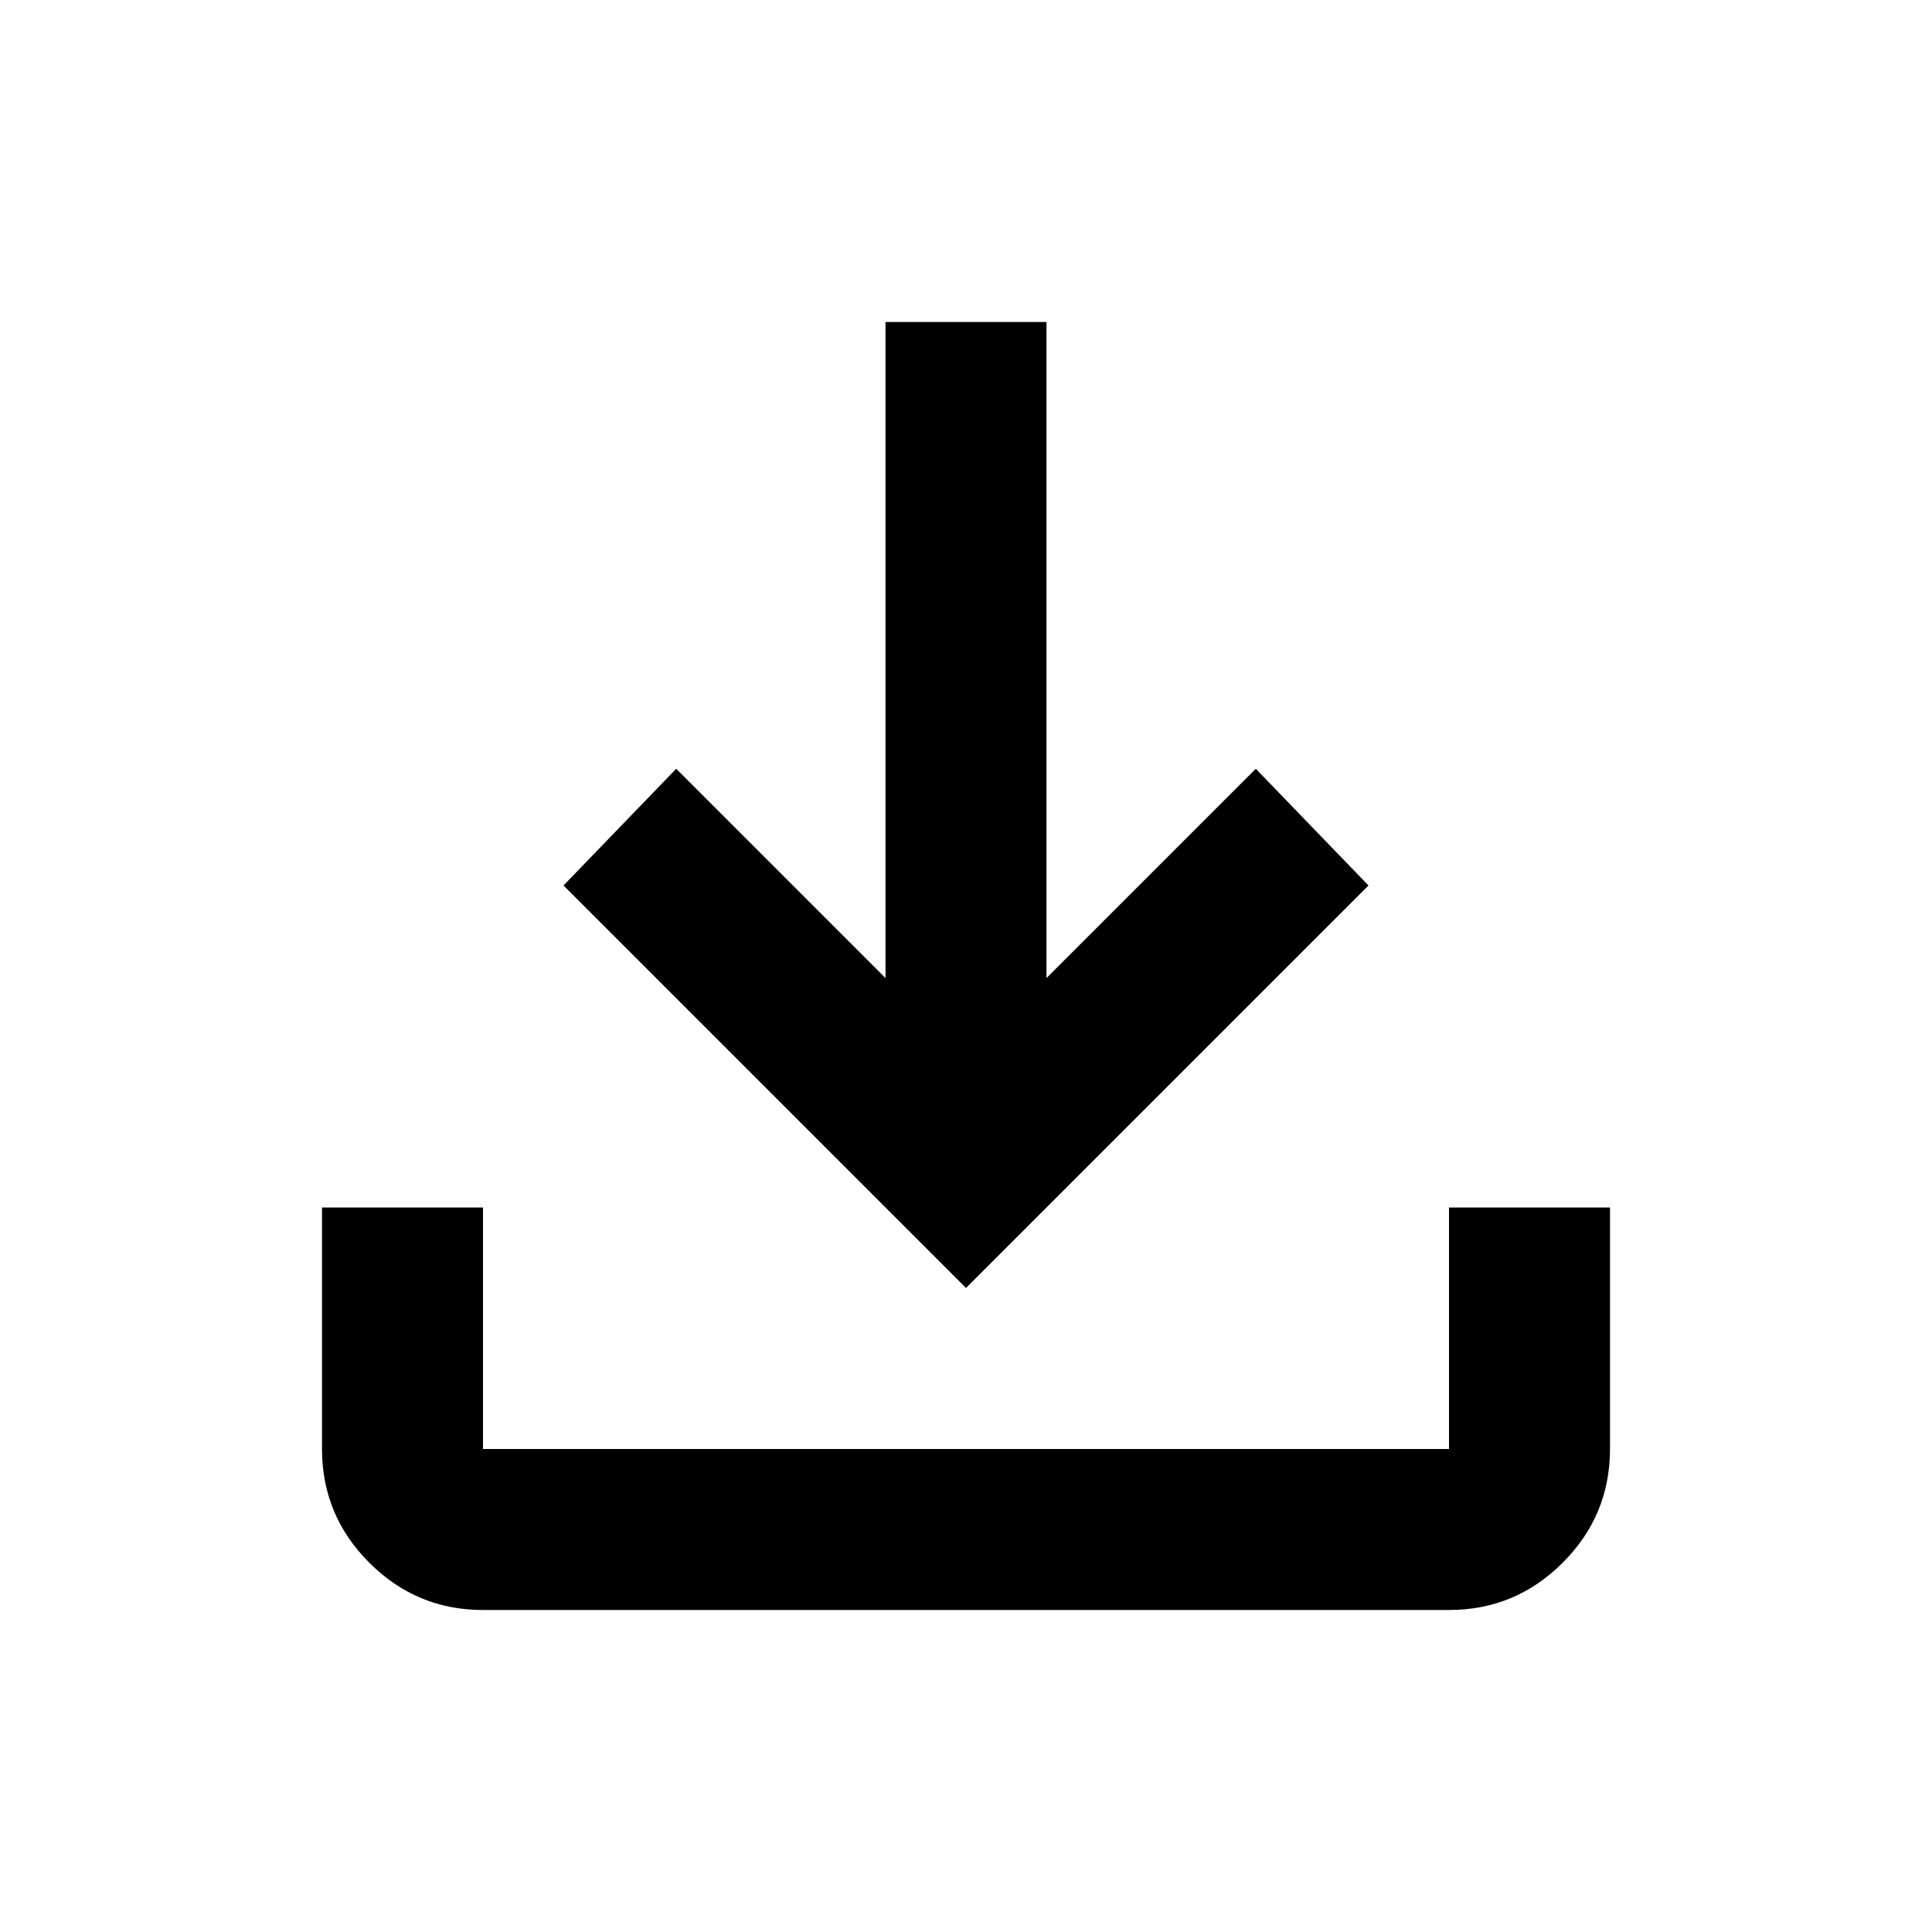
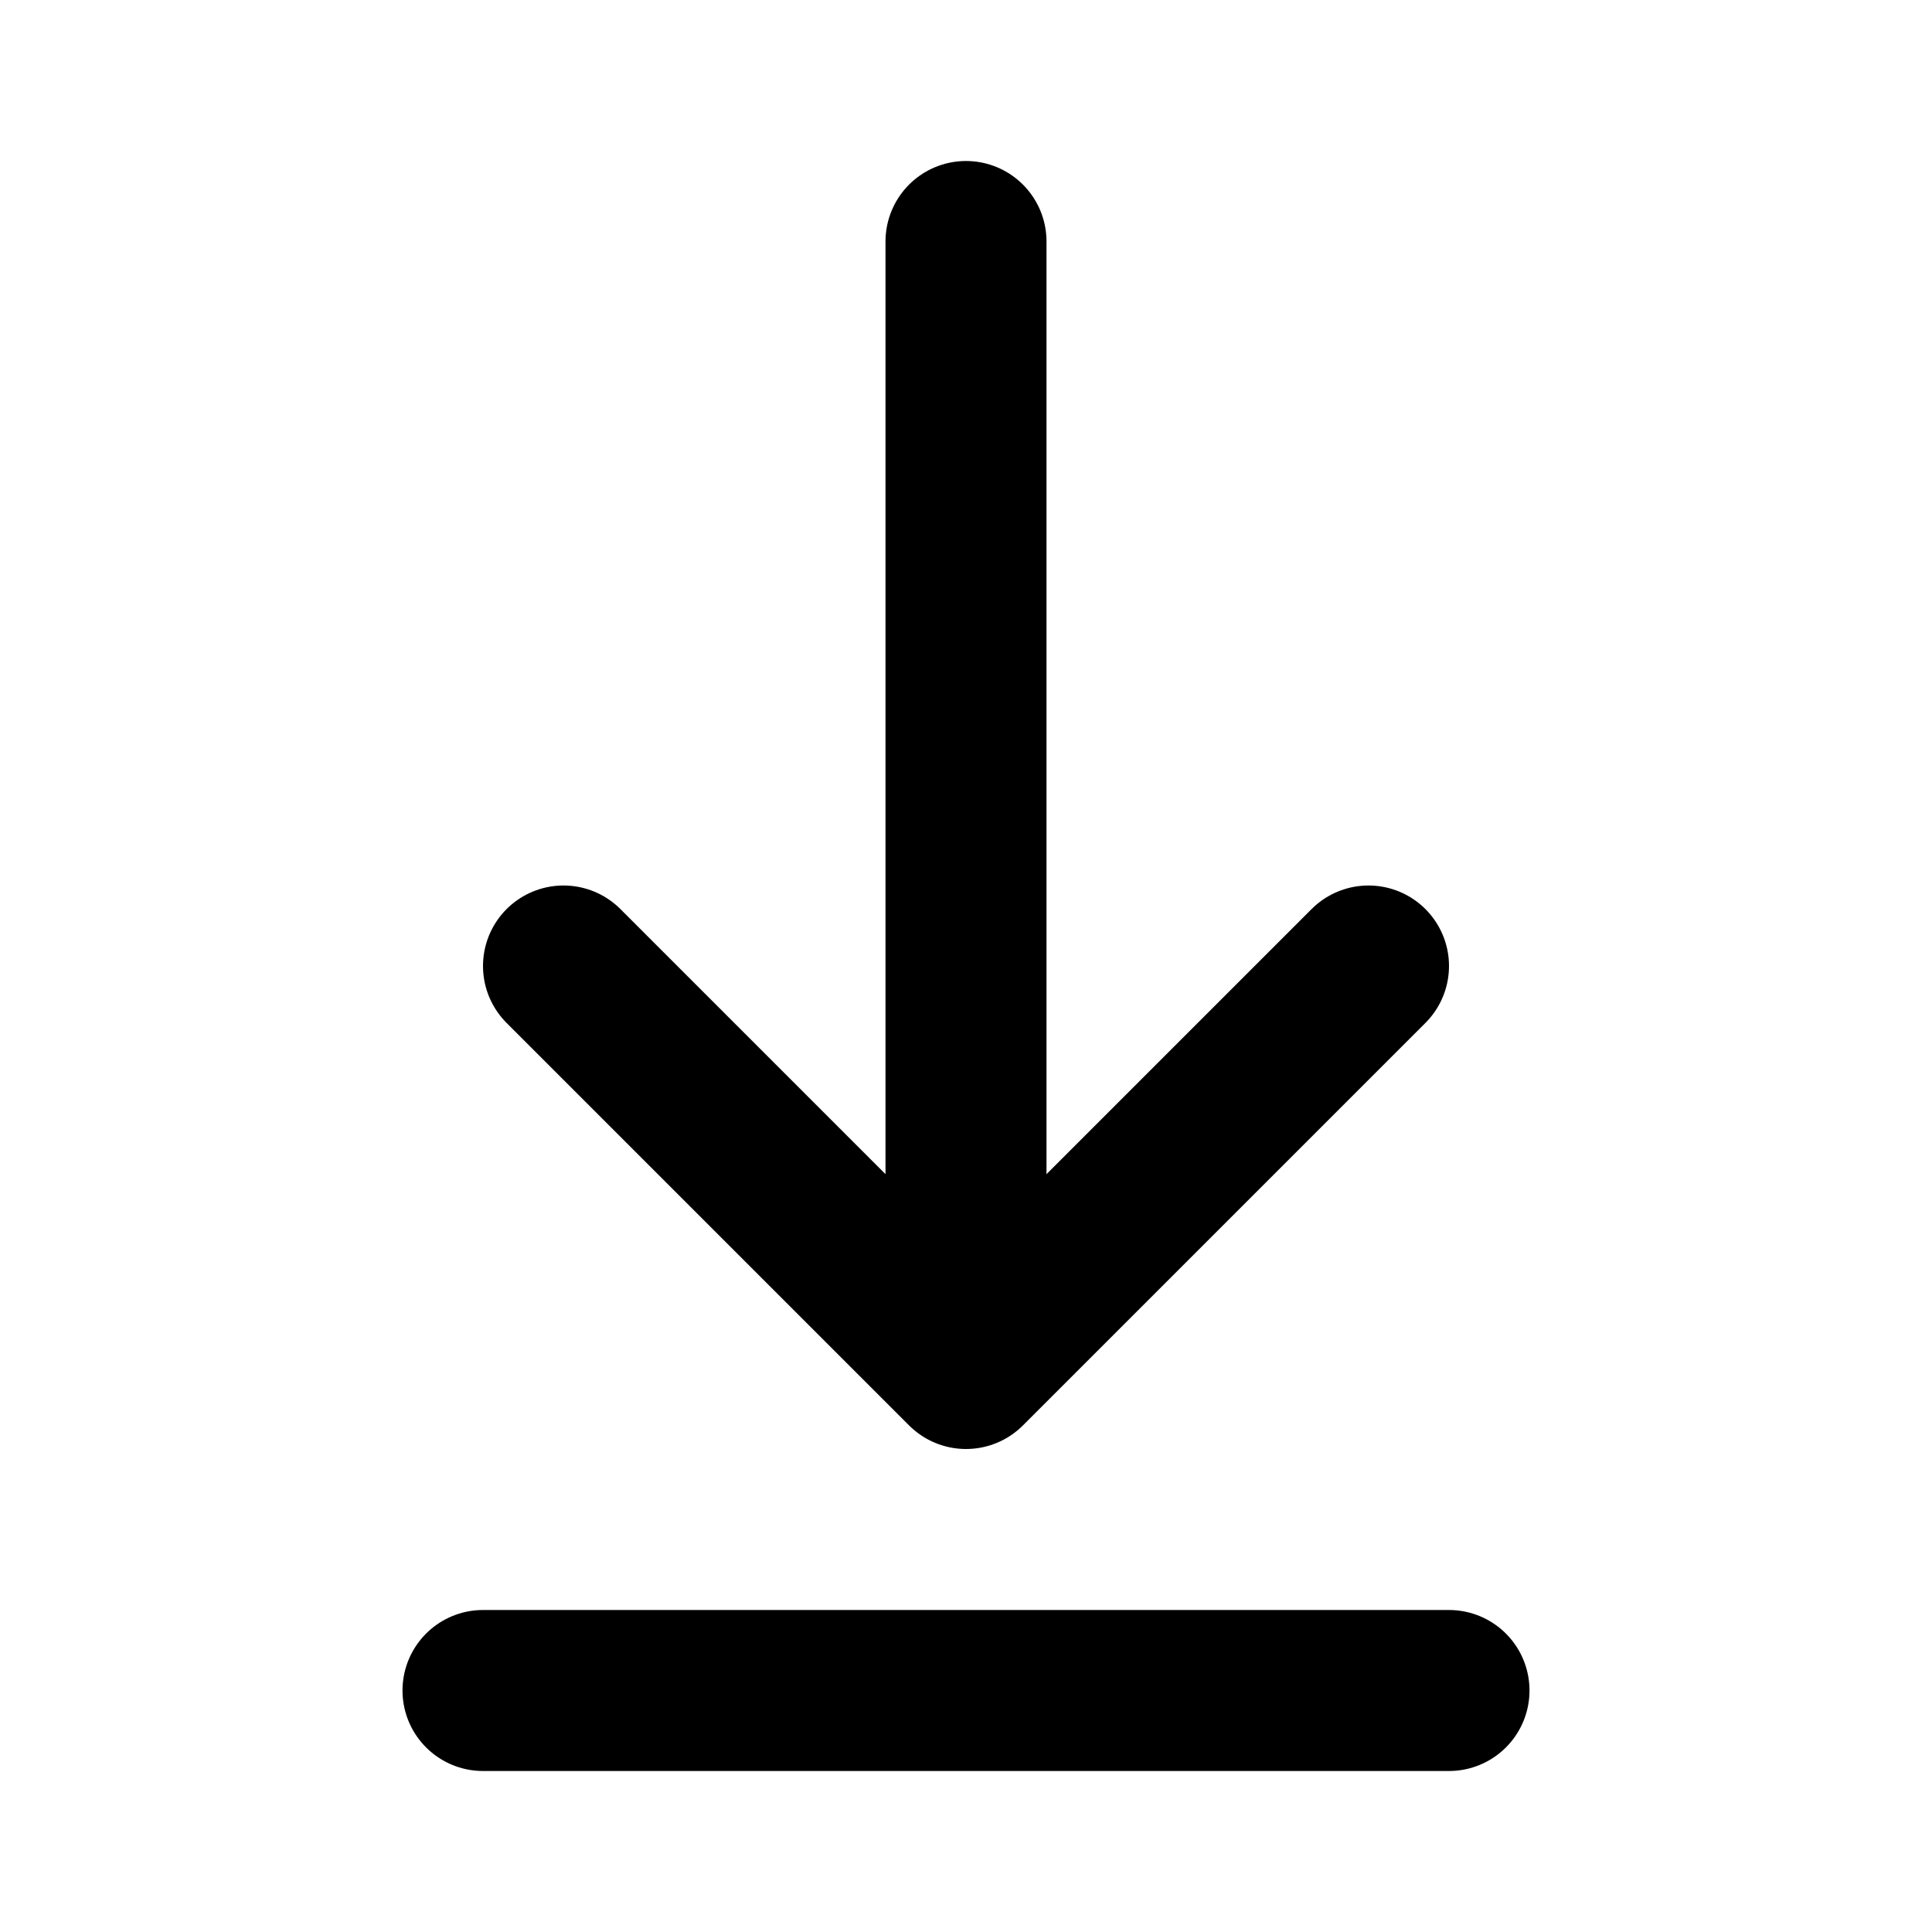
- <svg xmlns="http://www.w3.org/2000/svg" height="24px" viewBox="0 -960 960 960" width="24px" fill="#000000">
-   <path d="M480-320 280-520l56-58 104 104v-326h80v326l104-104 56 58-200 200ZM240-160q-33 0-56.5-23.5T160-240v-120h80v120h480v-120h80v120q0 33-23.5 56.5T720-160H240Z" fill-opacity="1" />
+ <svg xmlns="http://www.w3.org/2000/svg" width="12" height="12" viewBox="0 0 24 24" fill="none">
+   <path id="Vector" d="M6 21H18M12 3V17M12 17L17 12M12 17L7 12" stroke="#000000" stroke-width="2" stroke-linecap="round" stroke-linejoin="round" />
</svg>
